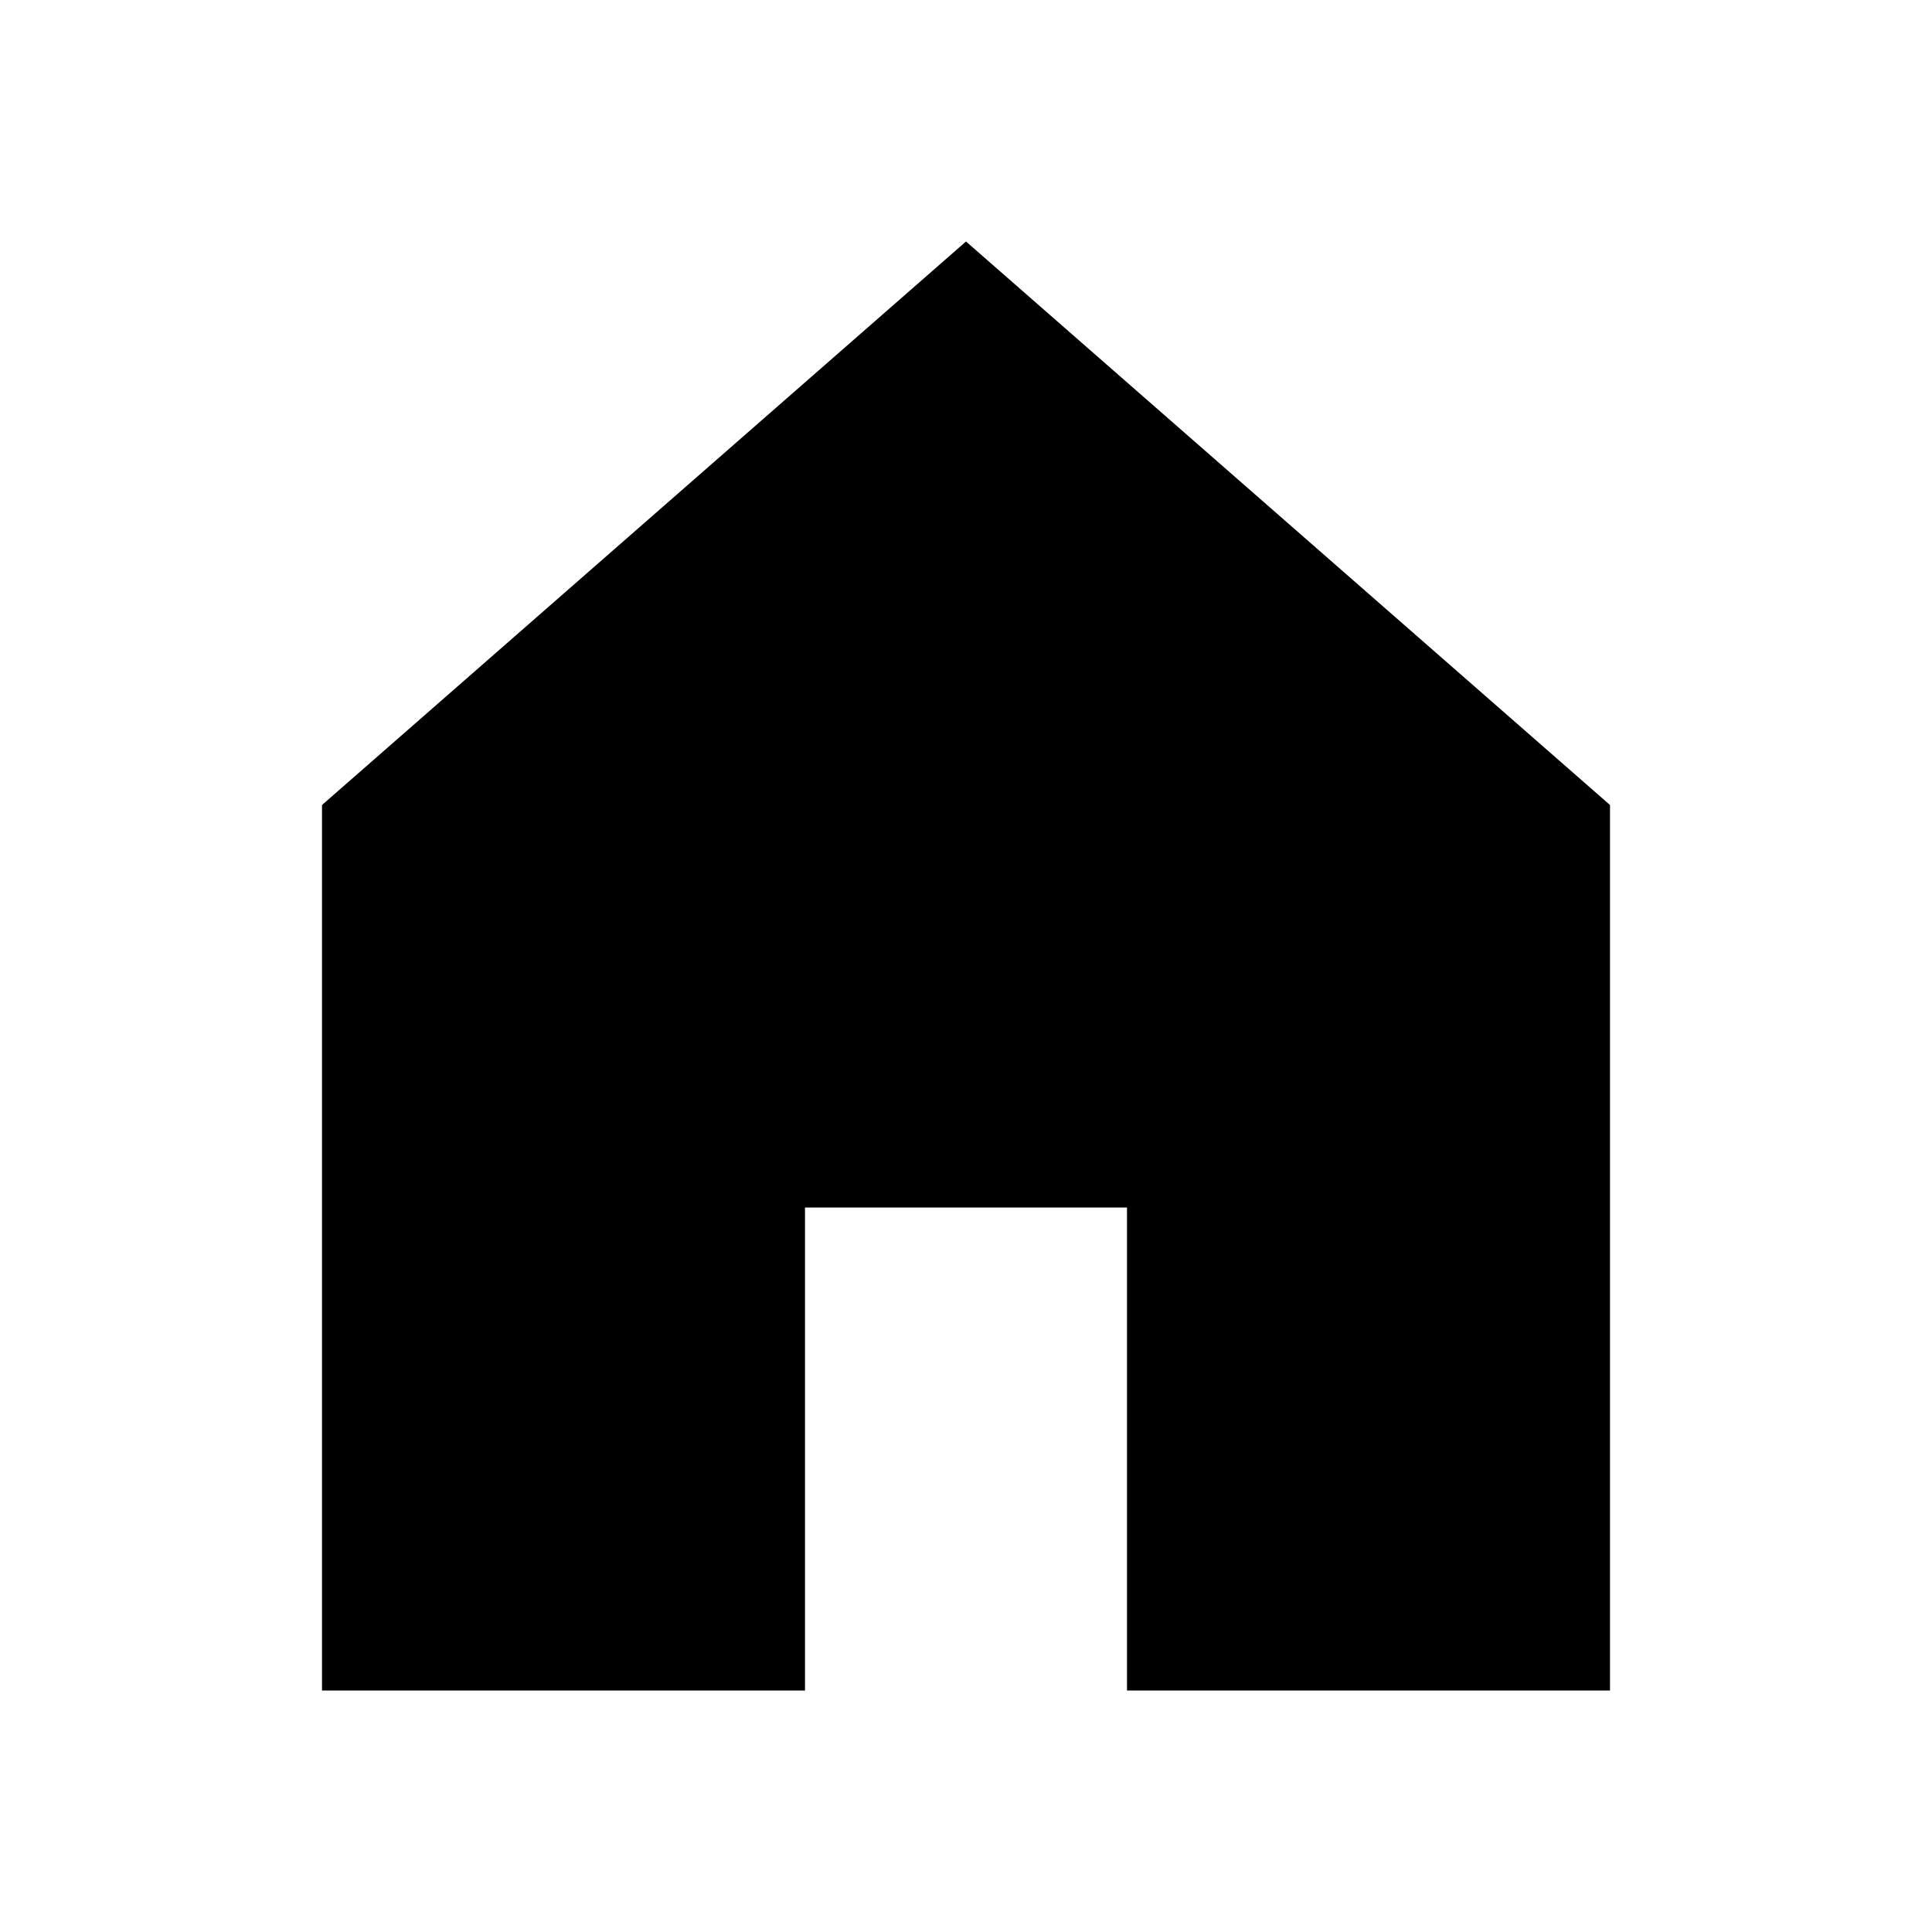
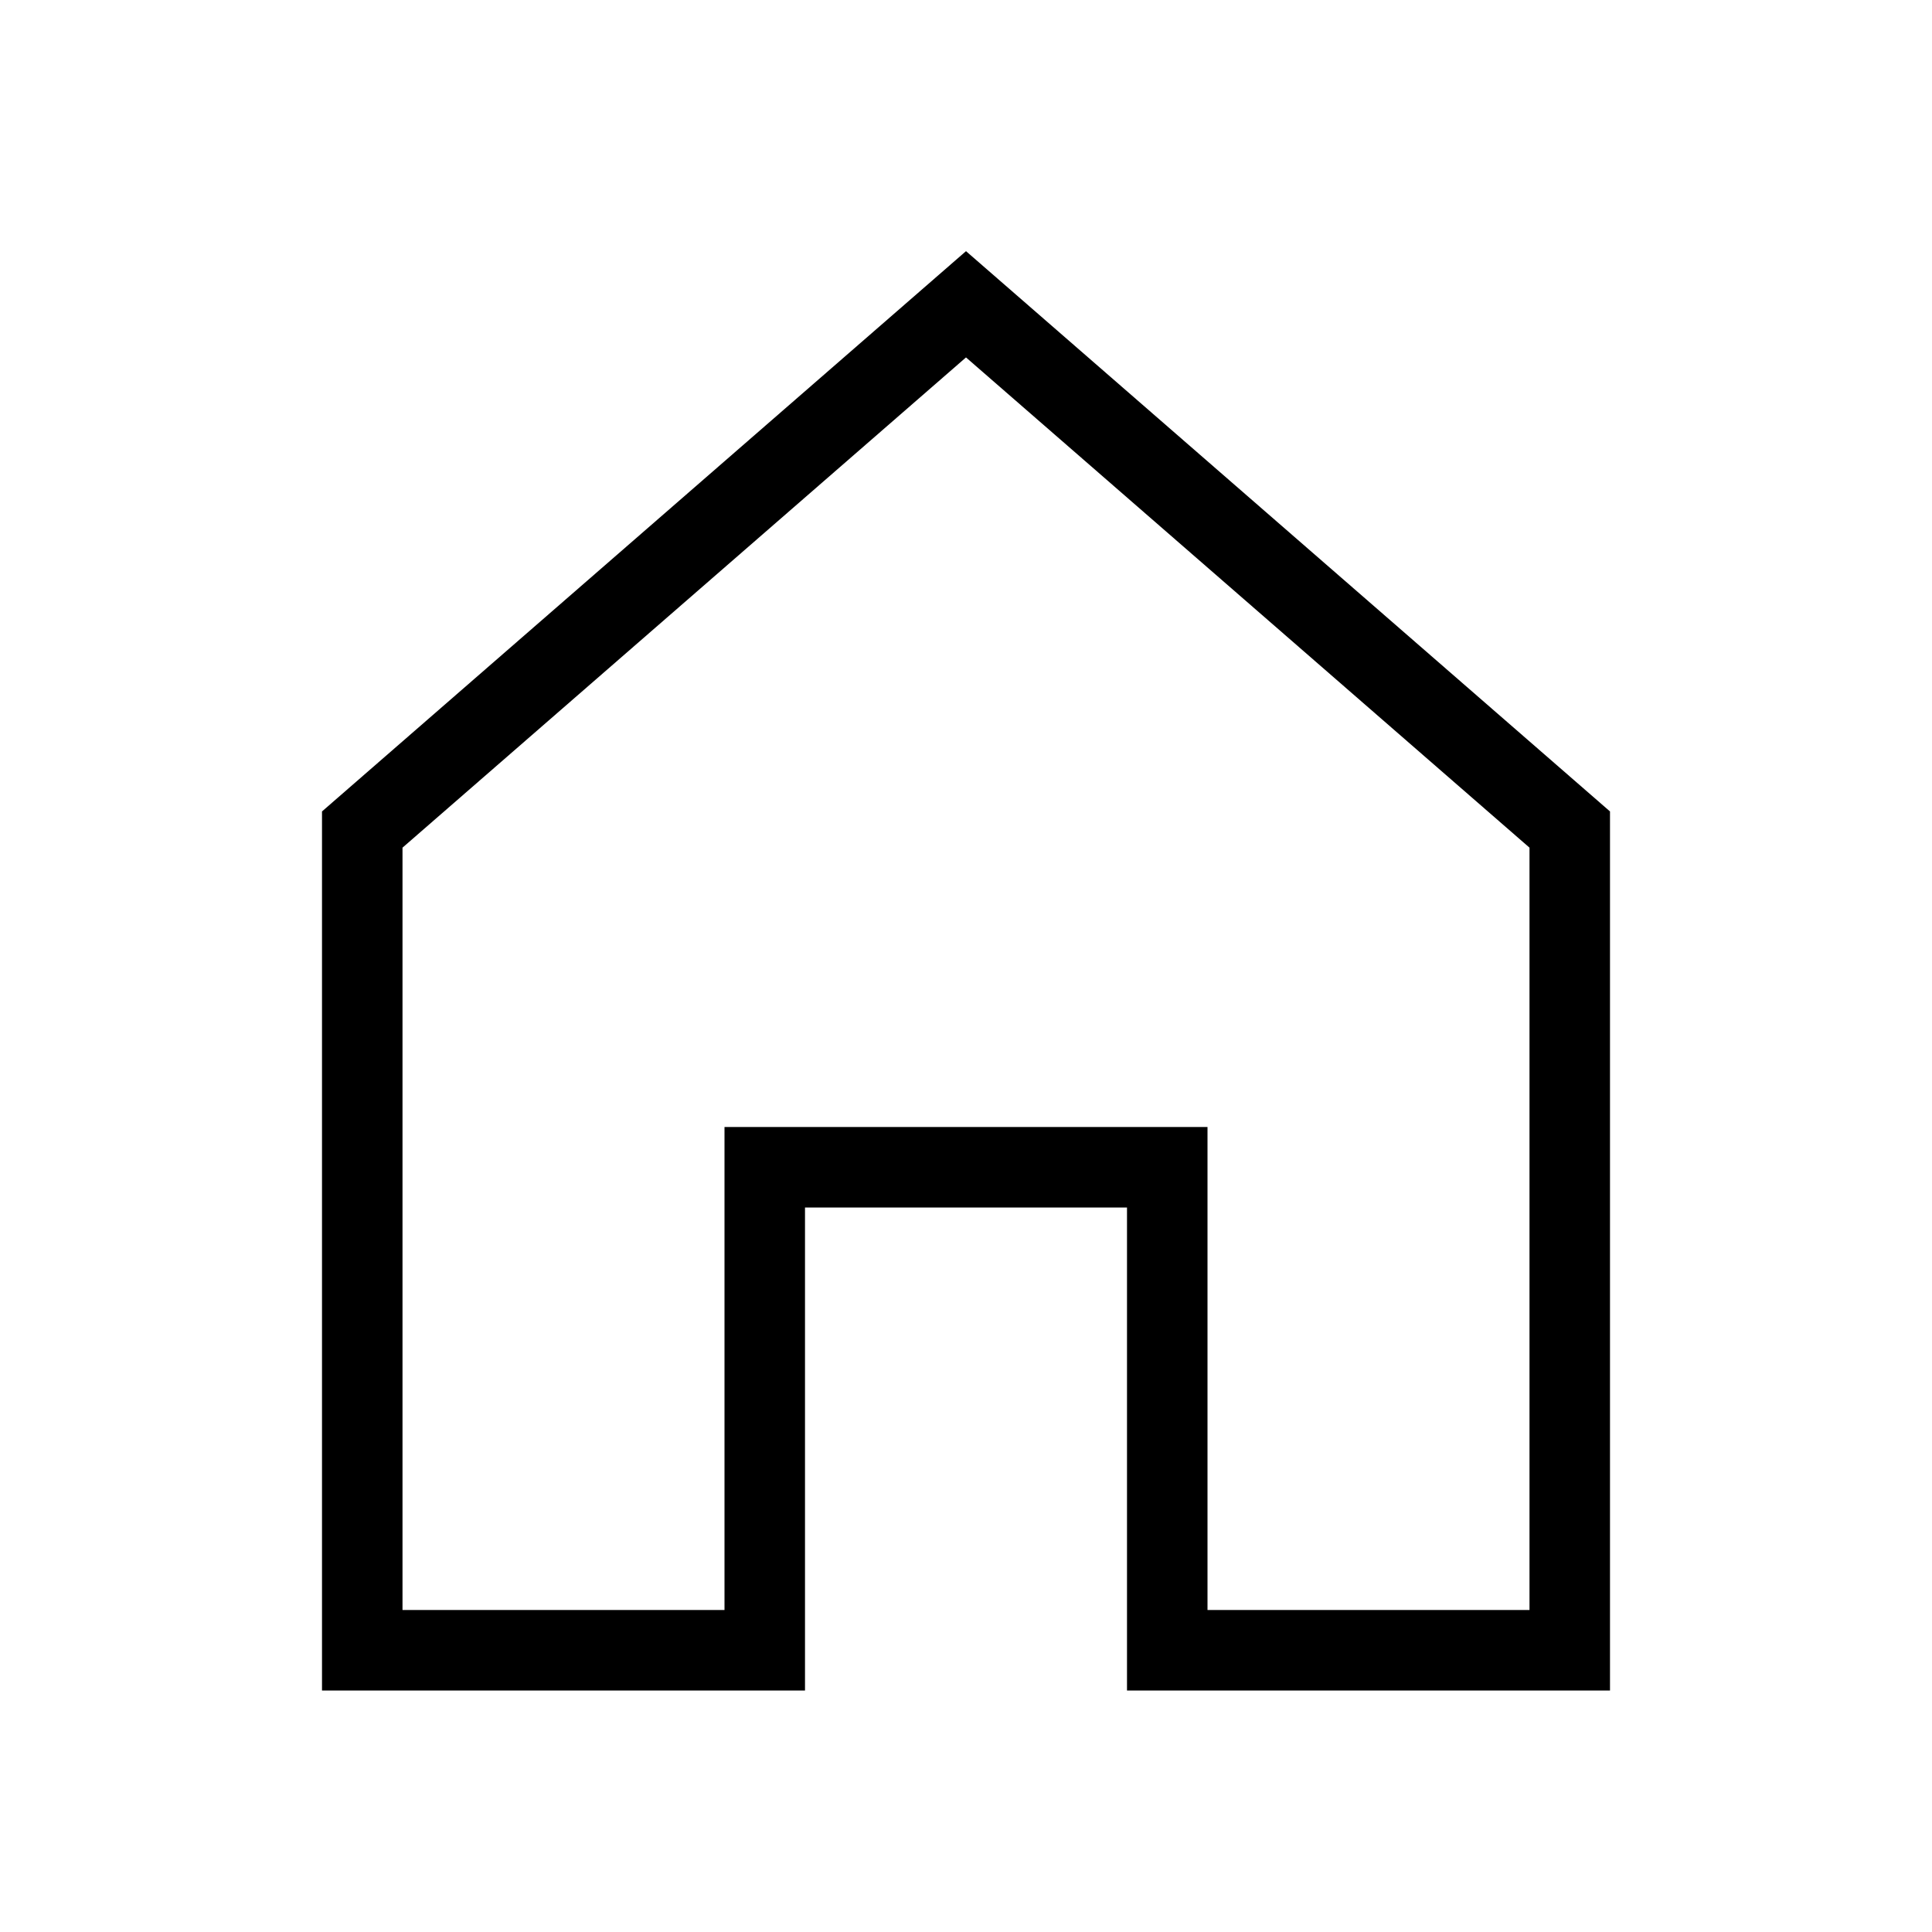
- <svg xmlns="http://www.w3.org/2000/svg" viewBox="0 0 24 24" preserveAspectRatio="xMidYMid meet" focusable="false" class="style-scope yt-icon" style="pointer-events: none; display: block; width: 100%; height: 100%;">
-   <g class="style-scope yt-icon">
-     <path d="M4,10V21h6V15h4v6h6V10L12,3Z" class="style-scope yt-icon" />
-   </g>
+ <svg xmlns="http://www.w3.org/2000/svg" enable-background="new 0 0 24 24" height="24" viewBox="0 0 24 24" width="24" focusable="false" style="pointer-events: none; display: block; width: 100%; height: 100%;">
+   <path d="m12 4.44 7 6.09V20h-4v-6H9v6H5v-9.47l7-6.09m0-1.32-8 6.96V21h6v-6h4v6h6V10.08l-8-6.96z" />
</svg>
